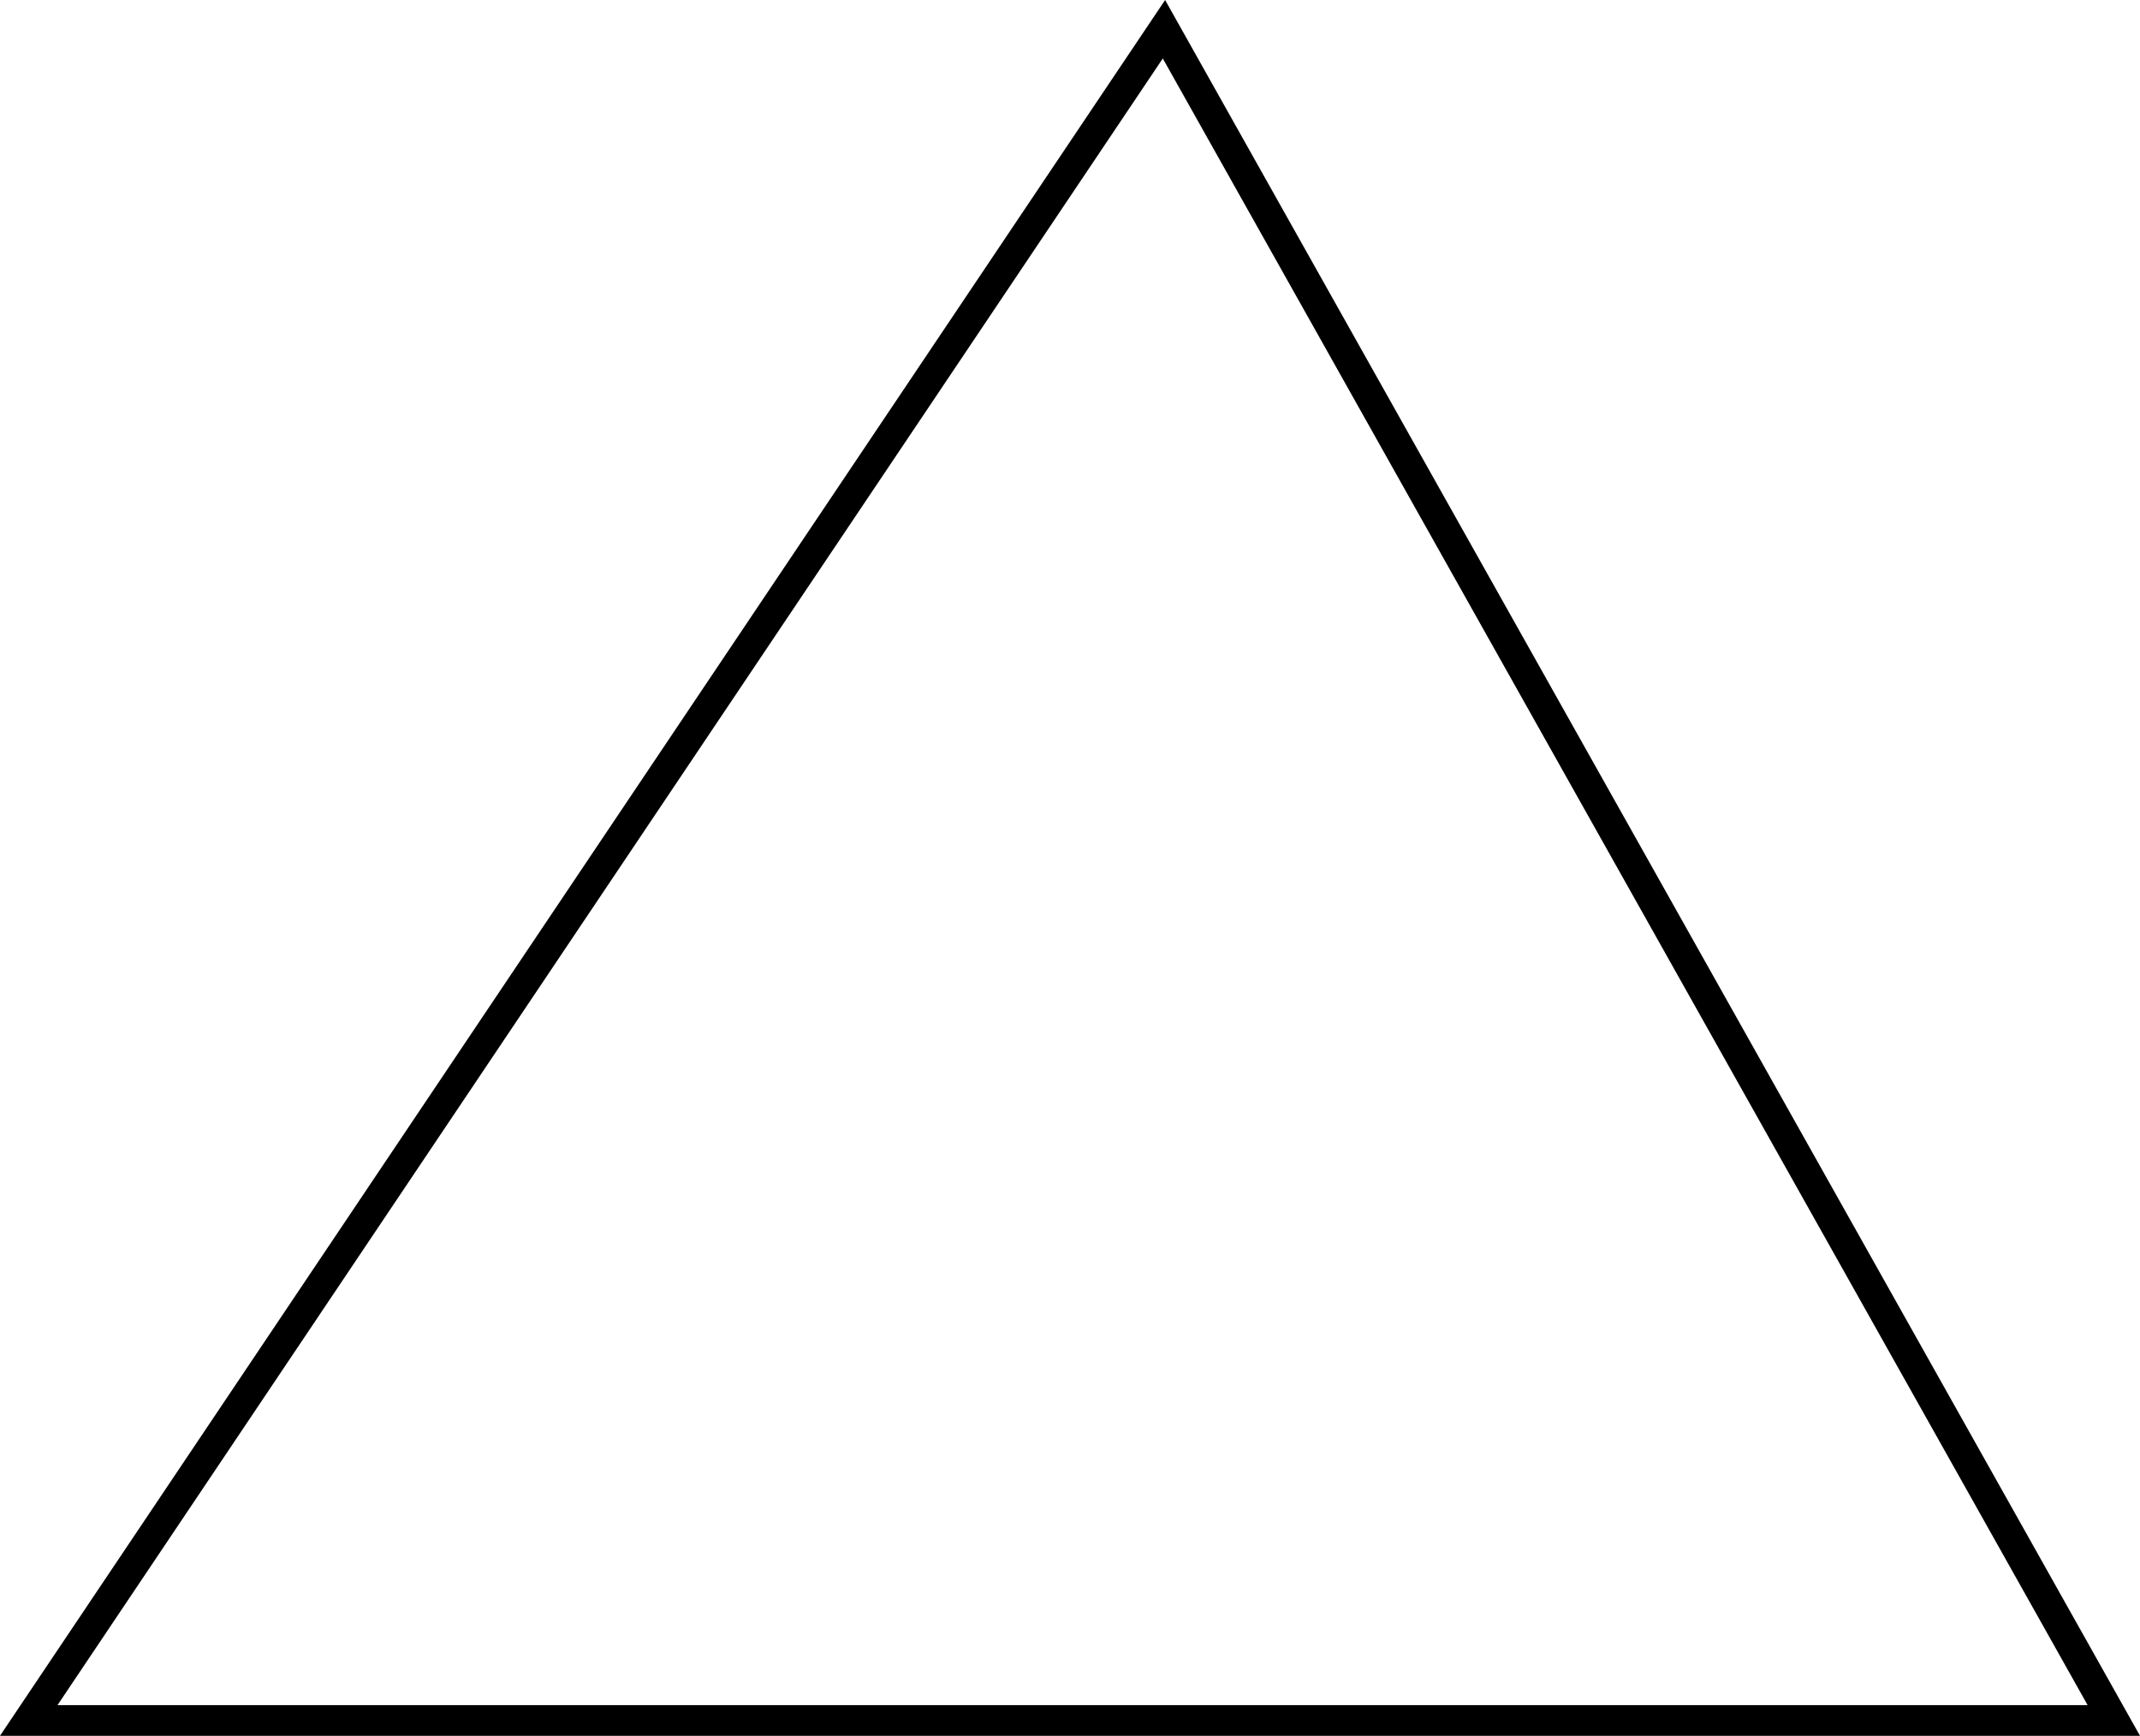
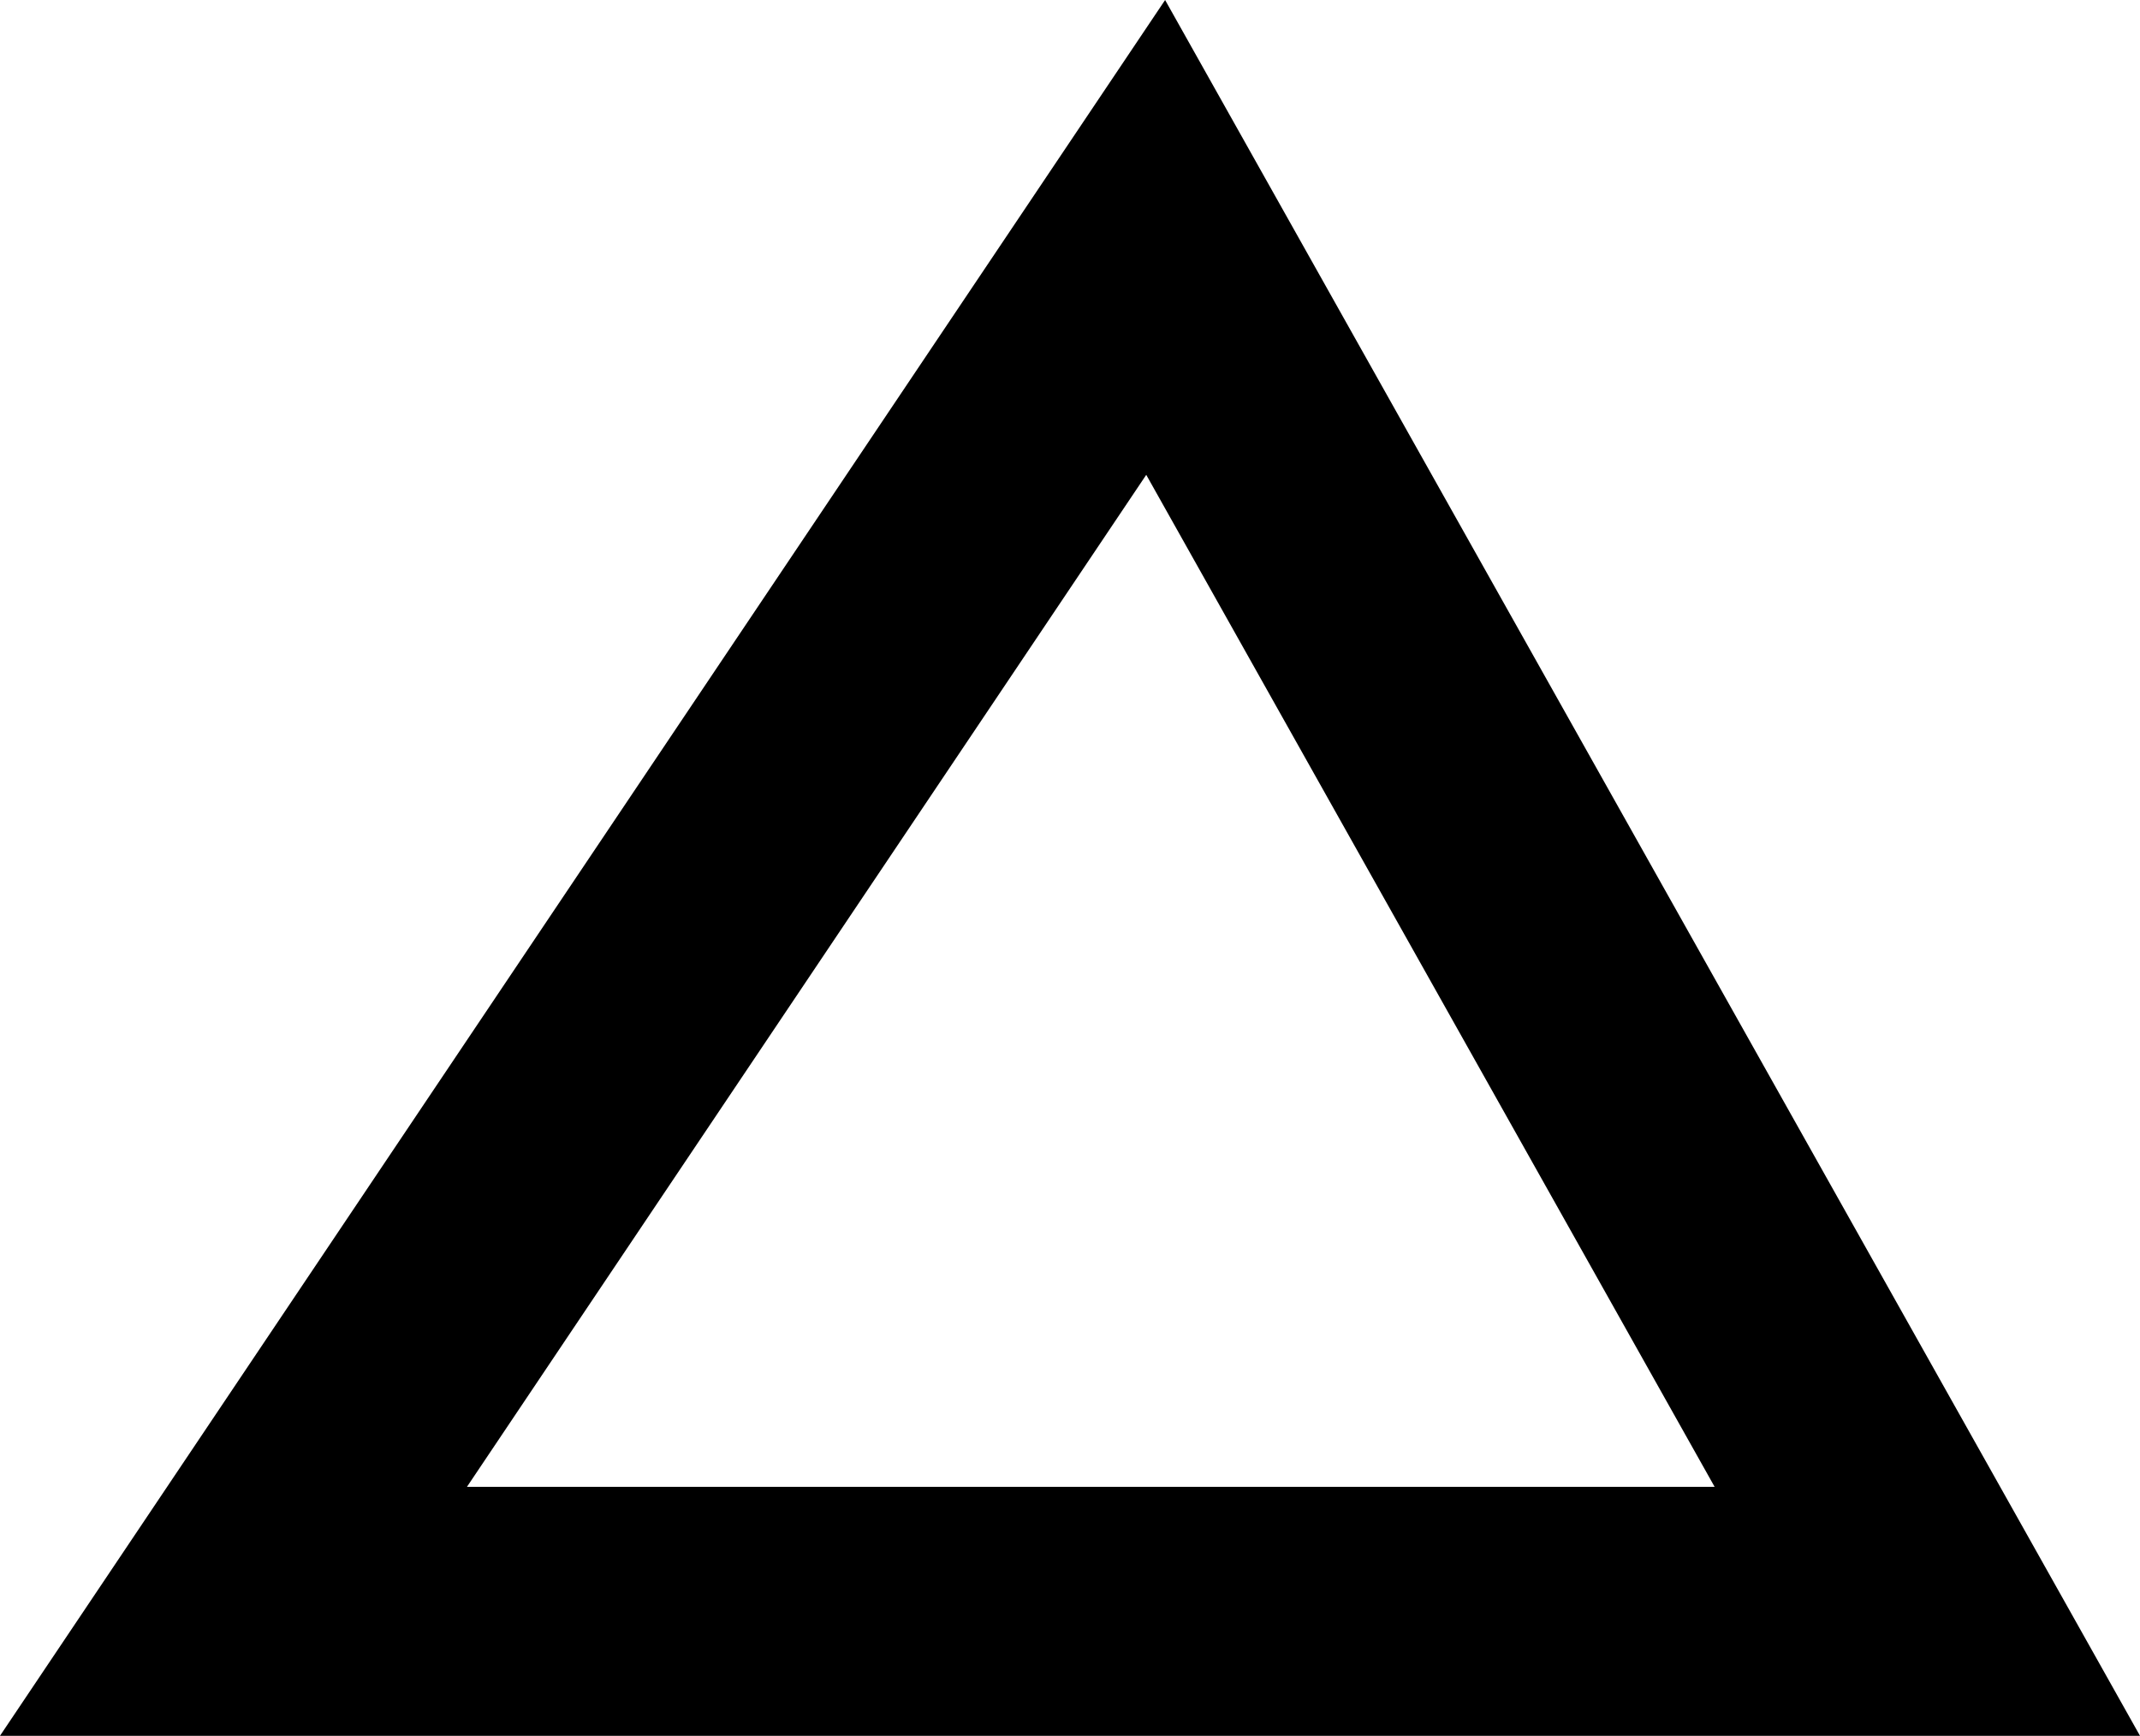
- <svg xmlns="http://www.w3.org/2000/svg" width="69.828mm" height="56.638mm" viewBox="0 0 69.828 56.638" version="1.1" id="svg910">
+ <svg xmlns="http://www.w3.org/2000/svg" width="85.957mm" height="69.72mm" viewBox="0 0 85.957 69.72" version="1.1" id="svg910">
  <defs id="defs904" />
-   <g id="layer1" transform="translate(-59.53838,-80.59997)">
-     <path style="fill:none;fill-rule:evenodd;stroke:#000000;stroke-width:1;stroke-linecap:butt;stroke-linejoin:miter;stroke-miterlimit:4;stroke-dasharray:none;stroke-opacity:1" d="M 97.518,81.554 60.476,136.738 h 68.036 z" id="path912" />
+   <g id="layer1" transform="translate(-51.09808,-72.01766)">
+     <path style="fill:none;fill-rule:evenodd;stroke:#000000;stroke-width:10;stroke-linecap:butt;stroke-linejoin:miter;stroke-miterlimit:4;stroke-dasharray:none;stroke-opacity:1" d="M 97.518,81.554 60.476,136.738 h 68.036 z" id="path912" />
  </g>
</svg>
